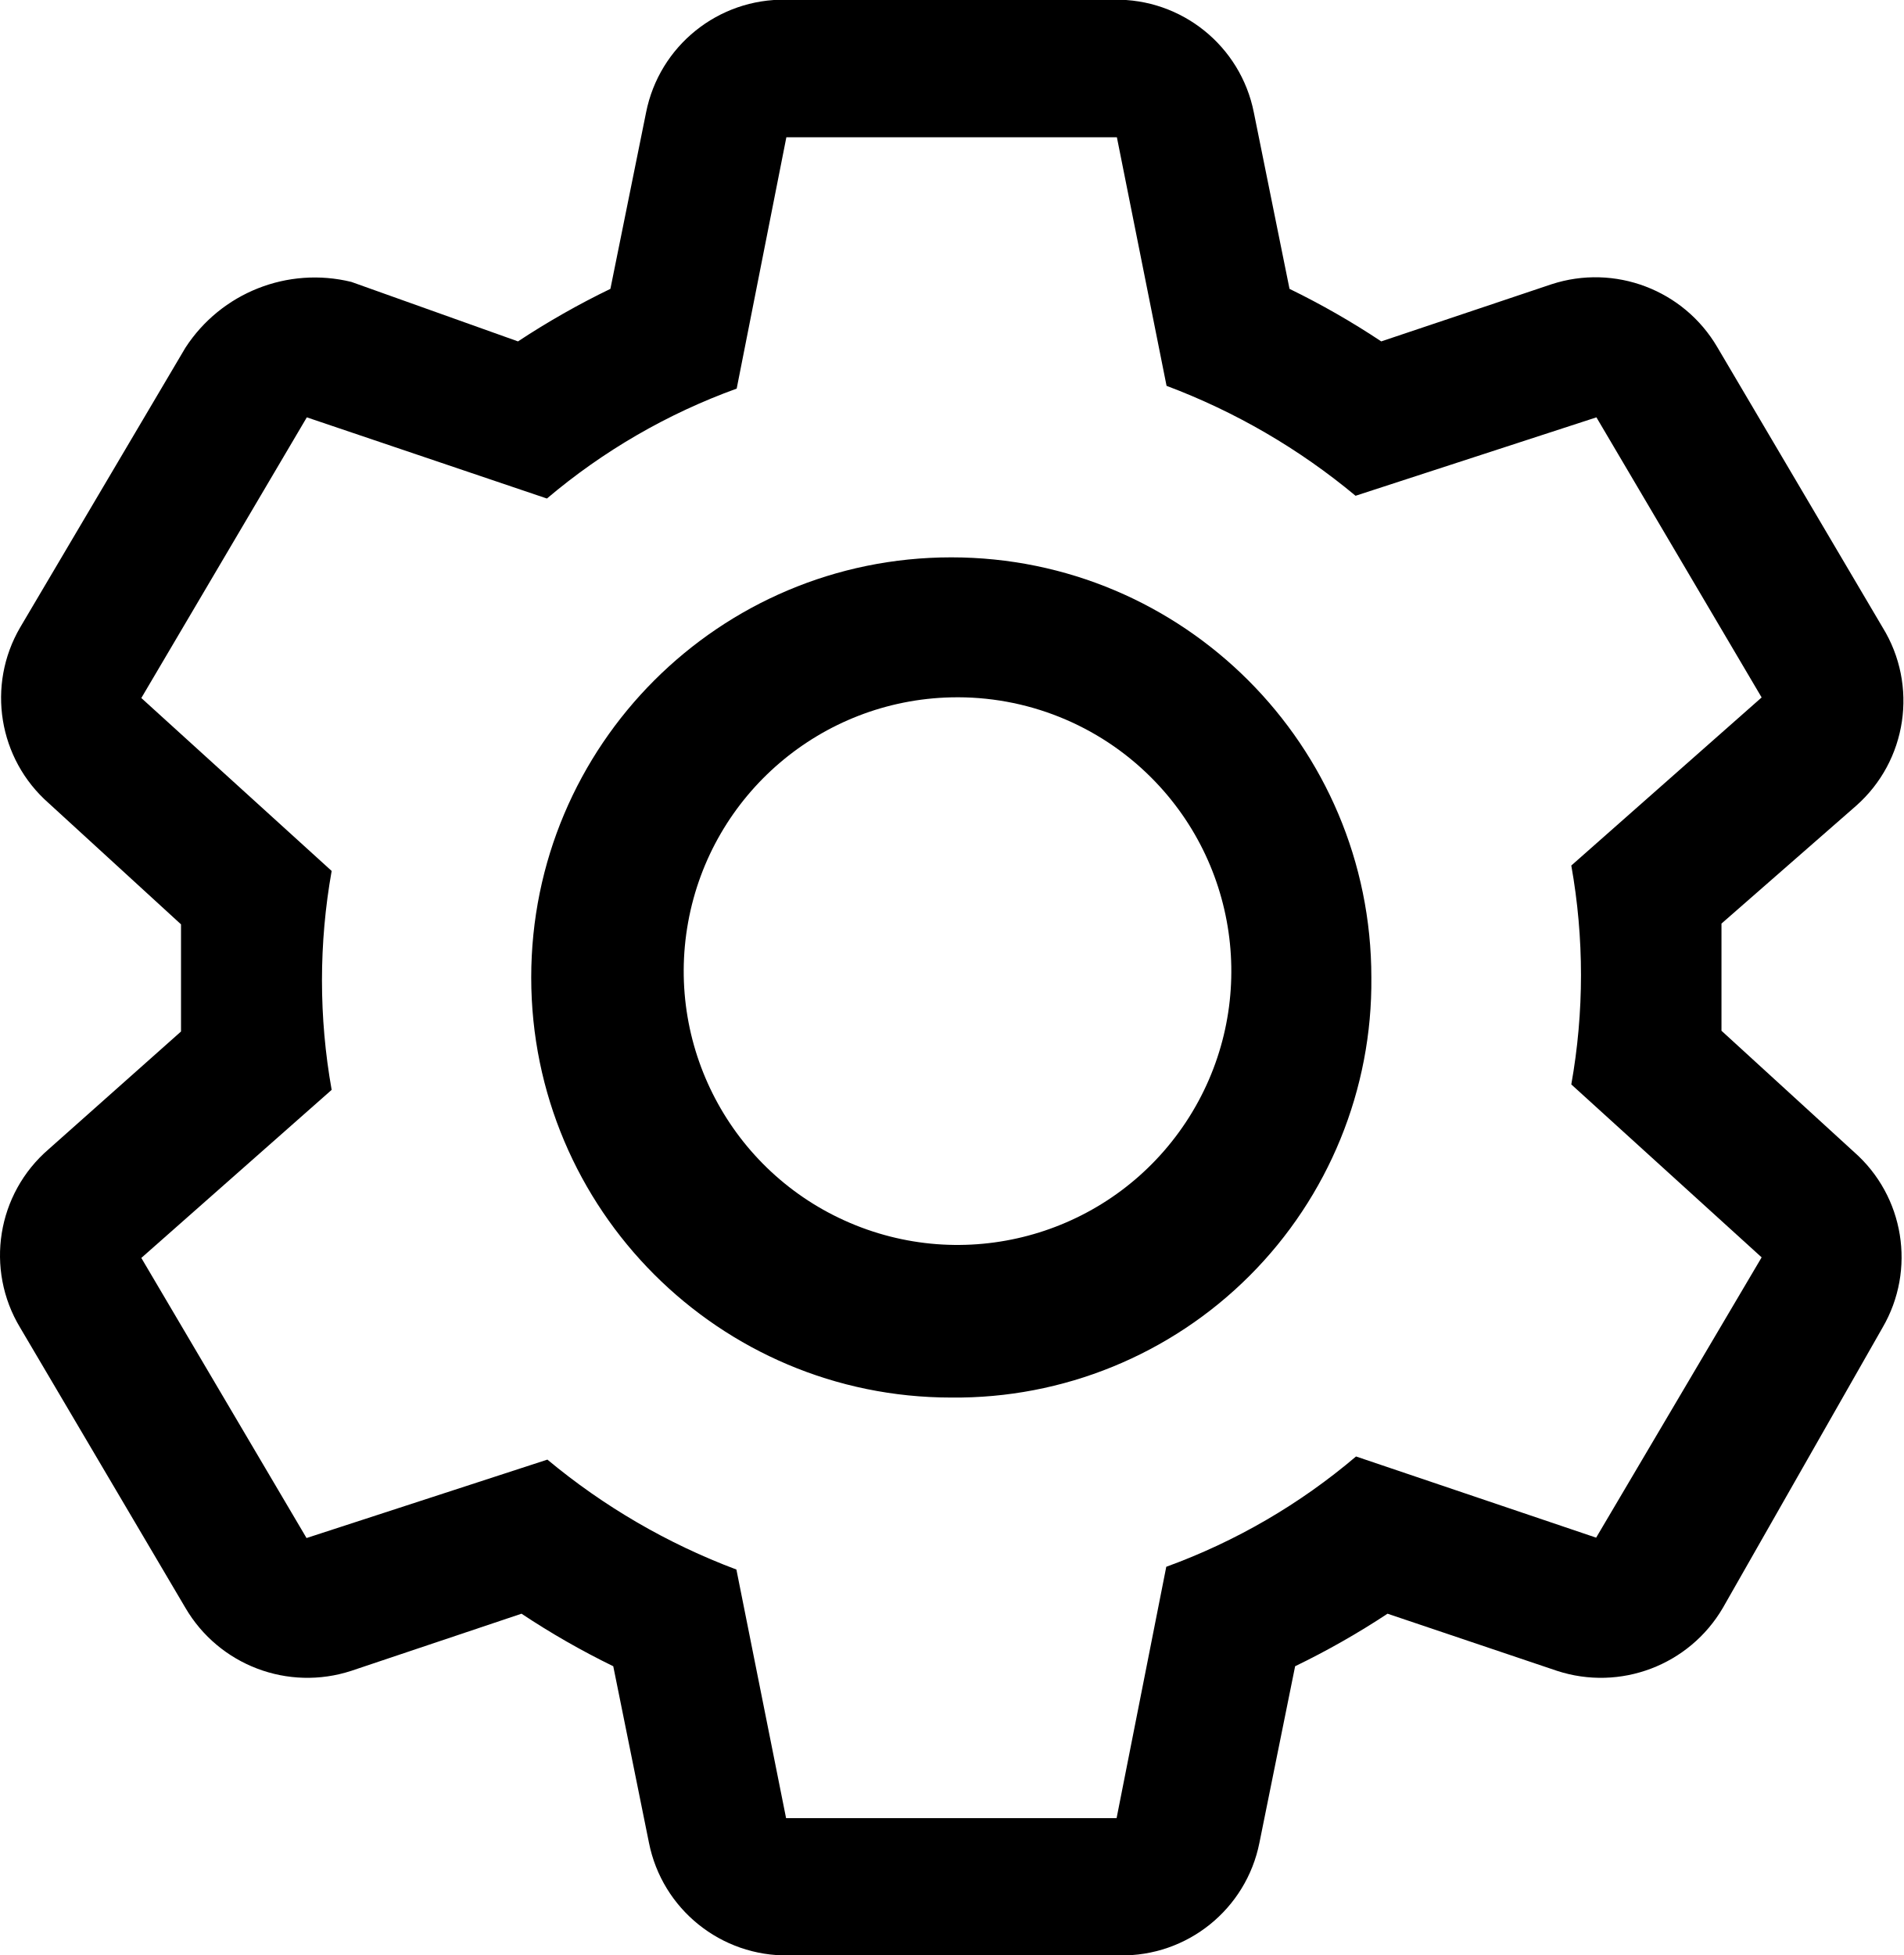
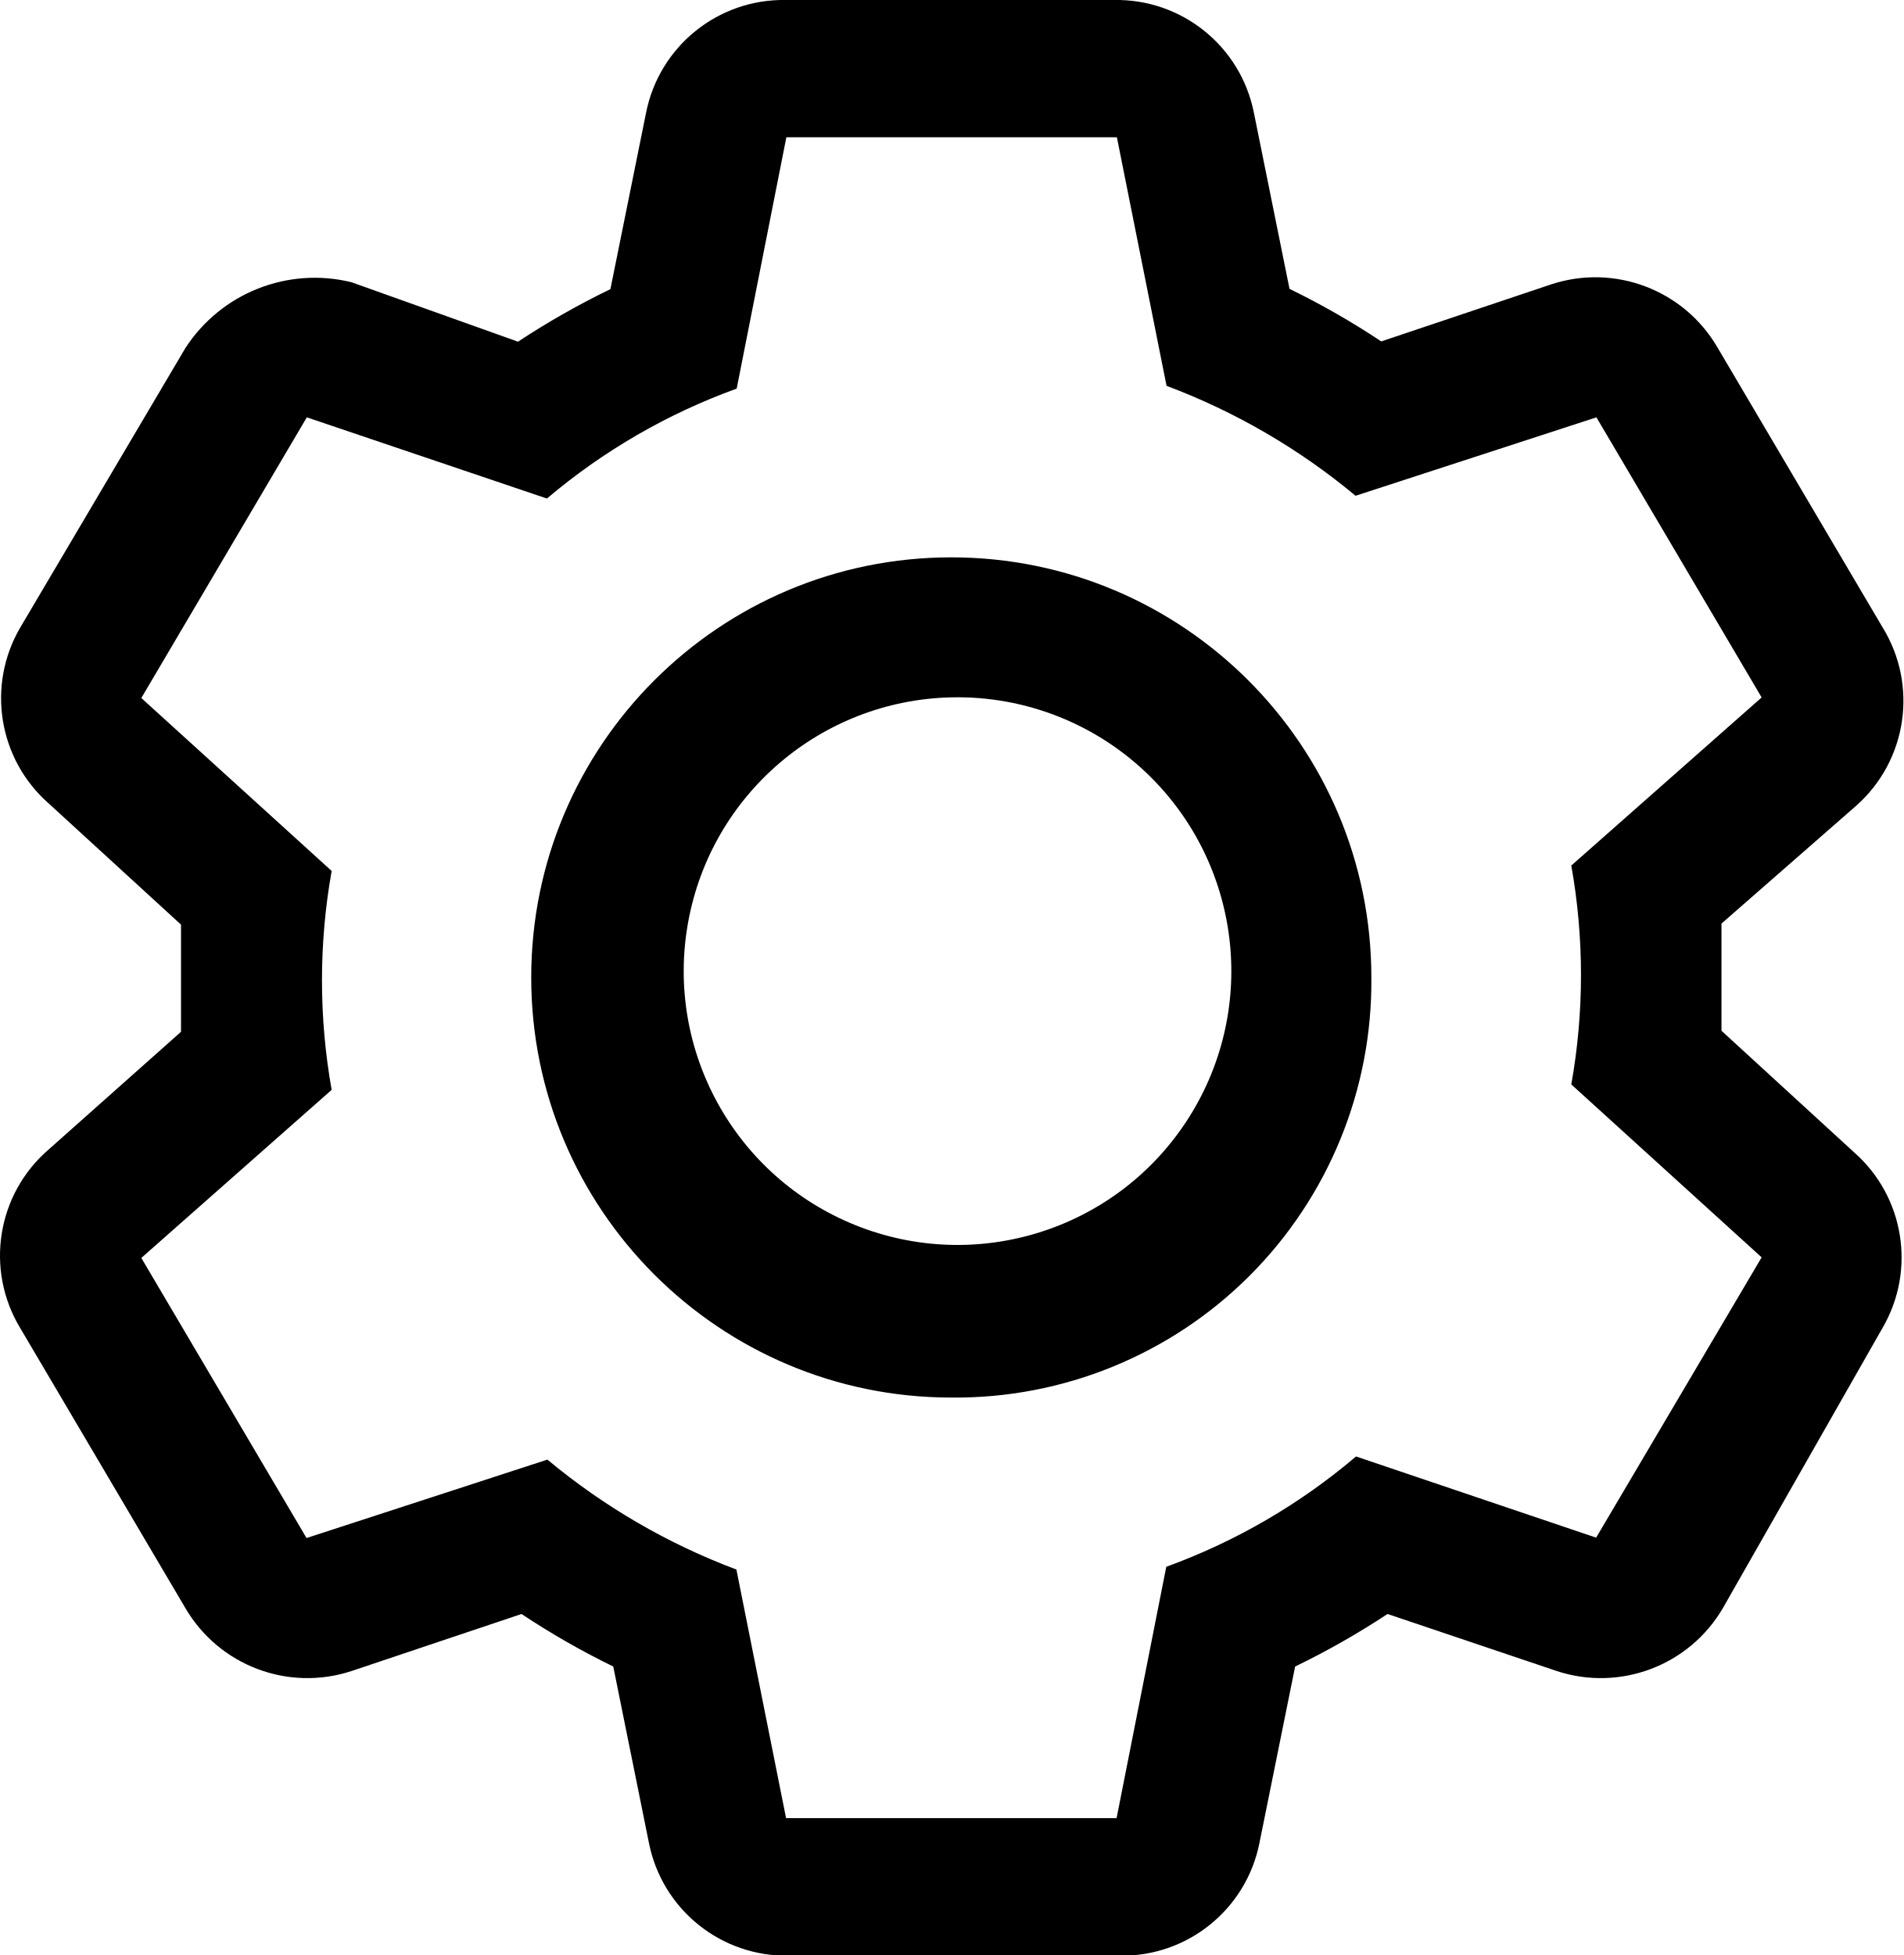
- <svg xmlns="http://www.w3.org/2000/svg" width="20" height="20.541" viewBox="0 0 20 20.541">
-   <path d="M32.565 23.068v-1.126l1.413-1.236a1.471 1.471 0 0 0 .28-1.876l-1.736-2.943a1.485 1.485 0 0 0-1.744-.662l-1.788.6a8.351 8.351 0 0 0-.964-.552l-.375-1.854a1.471 1.471 0 0 0-1.471-1.184h-3.444a1.471 1.471 0 0 0-1.471 1.184l-.375 1.854a8.446 8.446 0 0 0-.971.552l-1.751-.625a1.62 1.62 0 0 0-1.744.692l-1.736 2.938a1.471 1.471 0 0 0 .3 1.847l1.39 1.273v1.126l-1.39 1.236a1.471 1.471 0 0 0-.3 1.876l1.736 2.943a1.485 1.485 0 0 0 1.744.662l1.788-.6a8.35 8.35 0 0 0 .964.552l.375 1.854a1.471 1.471 0 0 0 1.471 1.184h3.473a1.471 1.471 0 0 0 1.471-1.184l.375-1.854a8.446 8.446 0 0 0 .971-.552l1.78.6a1.485 1.485 0 0 0 1.744-.662l1.677-2.943a1.471 1.471 0 0 0-.3-1.847zm-1.317 5.326-2.523-.853a6.518 6.518 0 0 1-1.994 1.159l-.522 2.641h-3.473l-.522-2.612a6.886 6.886 0 0 1-1.986-1.155l-2.531.824-1.736-2.943 2-1.766a6.548 6.548 0 0 1 0-2.3l-2-1.817 1.739-2.949 2.523.853a6.518 6.518 0 0 1 1.994-1.155l.522-2.641h3.473l.522 2.612a6.886 6.886 0 0 1 1.986 1.155l2.531-.824 1.736 2.943-2 1.766a6.548 6.548 0 0 1 0 2.3l2 1.817z" transform="translate(-14.476 -12.238)" />
-   <path d="M64.414 68.828a4.414 4.414 0 1 1 4.414-4.414 4.37 4.37 0 0 1-4.414 4.414zm0-7.357a2.877 2.877 0 1 0 2.1.842 2.877 2.877 0 0 0-2.1-.842z" transform="translate(-54.418 -54.144)" />
+ <svg xmlns="http://www.w3.org/2000/svg" viewBox="0 0 20 20.541">
+   <g fill="currentColor">
+     <path d="M18.089 10.83v-1.126l1.413-1.236a1.471 1.471 0 0 0 .28-1.876l-1.736-2.943a1.485 1.485 0 0 0-1.744-.662l-1.788.6a8.351 8.351 0 0 0-.964-.552l-.375-1.854A1.471 1.471 0 0 0 11.704 0H8.26a1.471 1.471 0 0 0-1.471 1.184l-.375 1.854a8.446 8.446 0 0 0-.971.552l-1.751-.625a1.62 1.62 0 0 0-1.744.692L.212 6.595a1.471 1.471 0 0 0 .3 1.847l1.39 1.273v1.126l-1.39 1.236a1.471 1.471 0 0 0-.3 1.876l1.736 2.943a1.485 1.485 0 0 0 1.744.662l1.788-.6a8.35 8.35 0 0 0 .964.552l.375 1.854a1.471 1.471 0 0 0 1.471 1.184h3.473a1.471 1.471 0 0 0 1.471-1.184l.375-1.854a8.446 8.446 0 0 0 .971-.552l1.78.6a1.485 1.485 0 0 0 1.744-.662l1.677-2.943a1.471 1.471 0 0 0-.3-1.847zm-1.317 5.326-2.523-.853a6.518 6.518 0 0 1-1.994 1.159l-.522 2.641H8.26l-.522-2.612a6.886 6.886 0 0 1-1.986-1.155l-2.531.824-1.736-2.943 2-1.766a6.548 6.548 0 0 1 0-2.3l-2-1.817 1.739-2.949 2.523.853a6.518 6.518 0 0 1 1.994-1.155l.522-2.641h3.473l.522 2.612a6.886 6.886 0 0 1 1.986 1.155l2.531-.824 1.736 2.943-2 1.766a6.548 6.548 0 0 1 0 2.3l2 1.817z" />
+     <path d="M9.996 14.684a4.414 4.414 0 1 1 4.414-4.414 4.37 4.37 0 0 1-4.414 4.414zm0-7.357a2.877 2.877 0 1 0 2.1.842 2.877 2.877 0 0 0-2.1-.842z" />
+   </g>
</svg>
